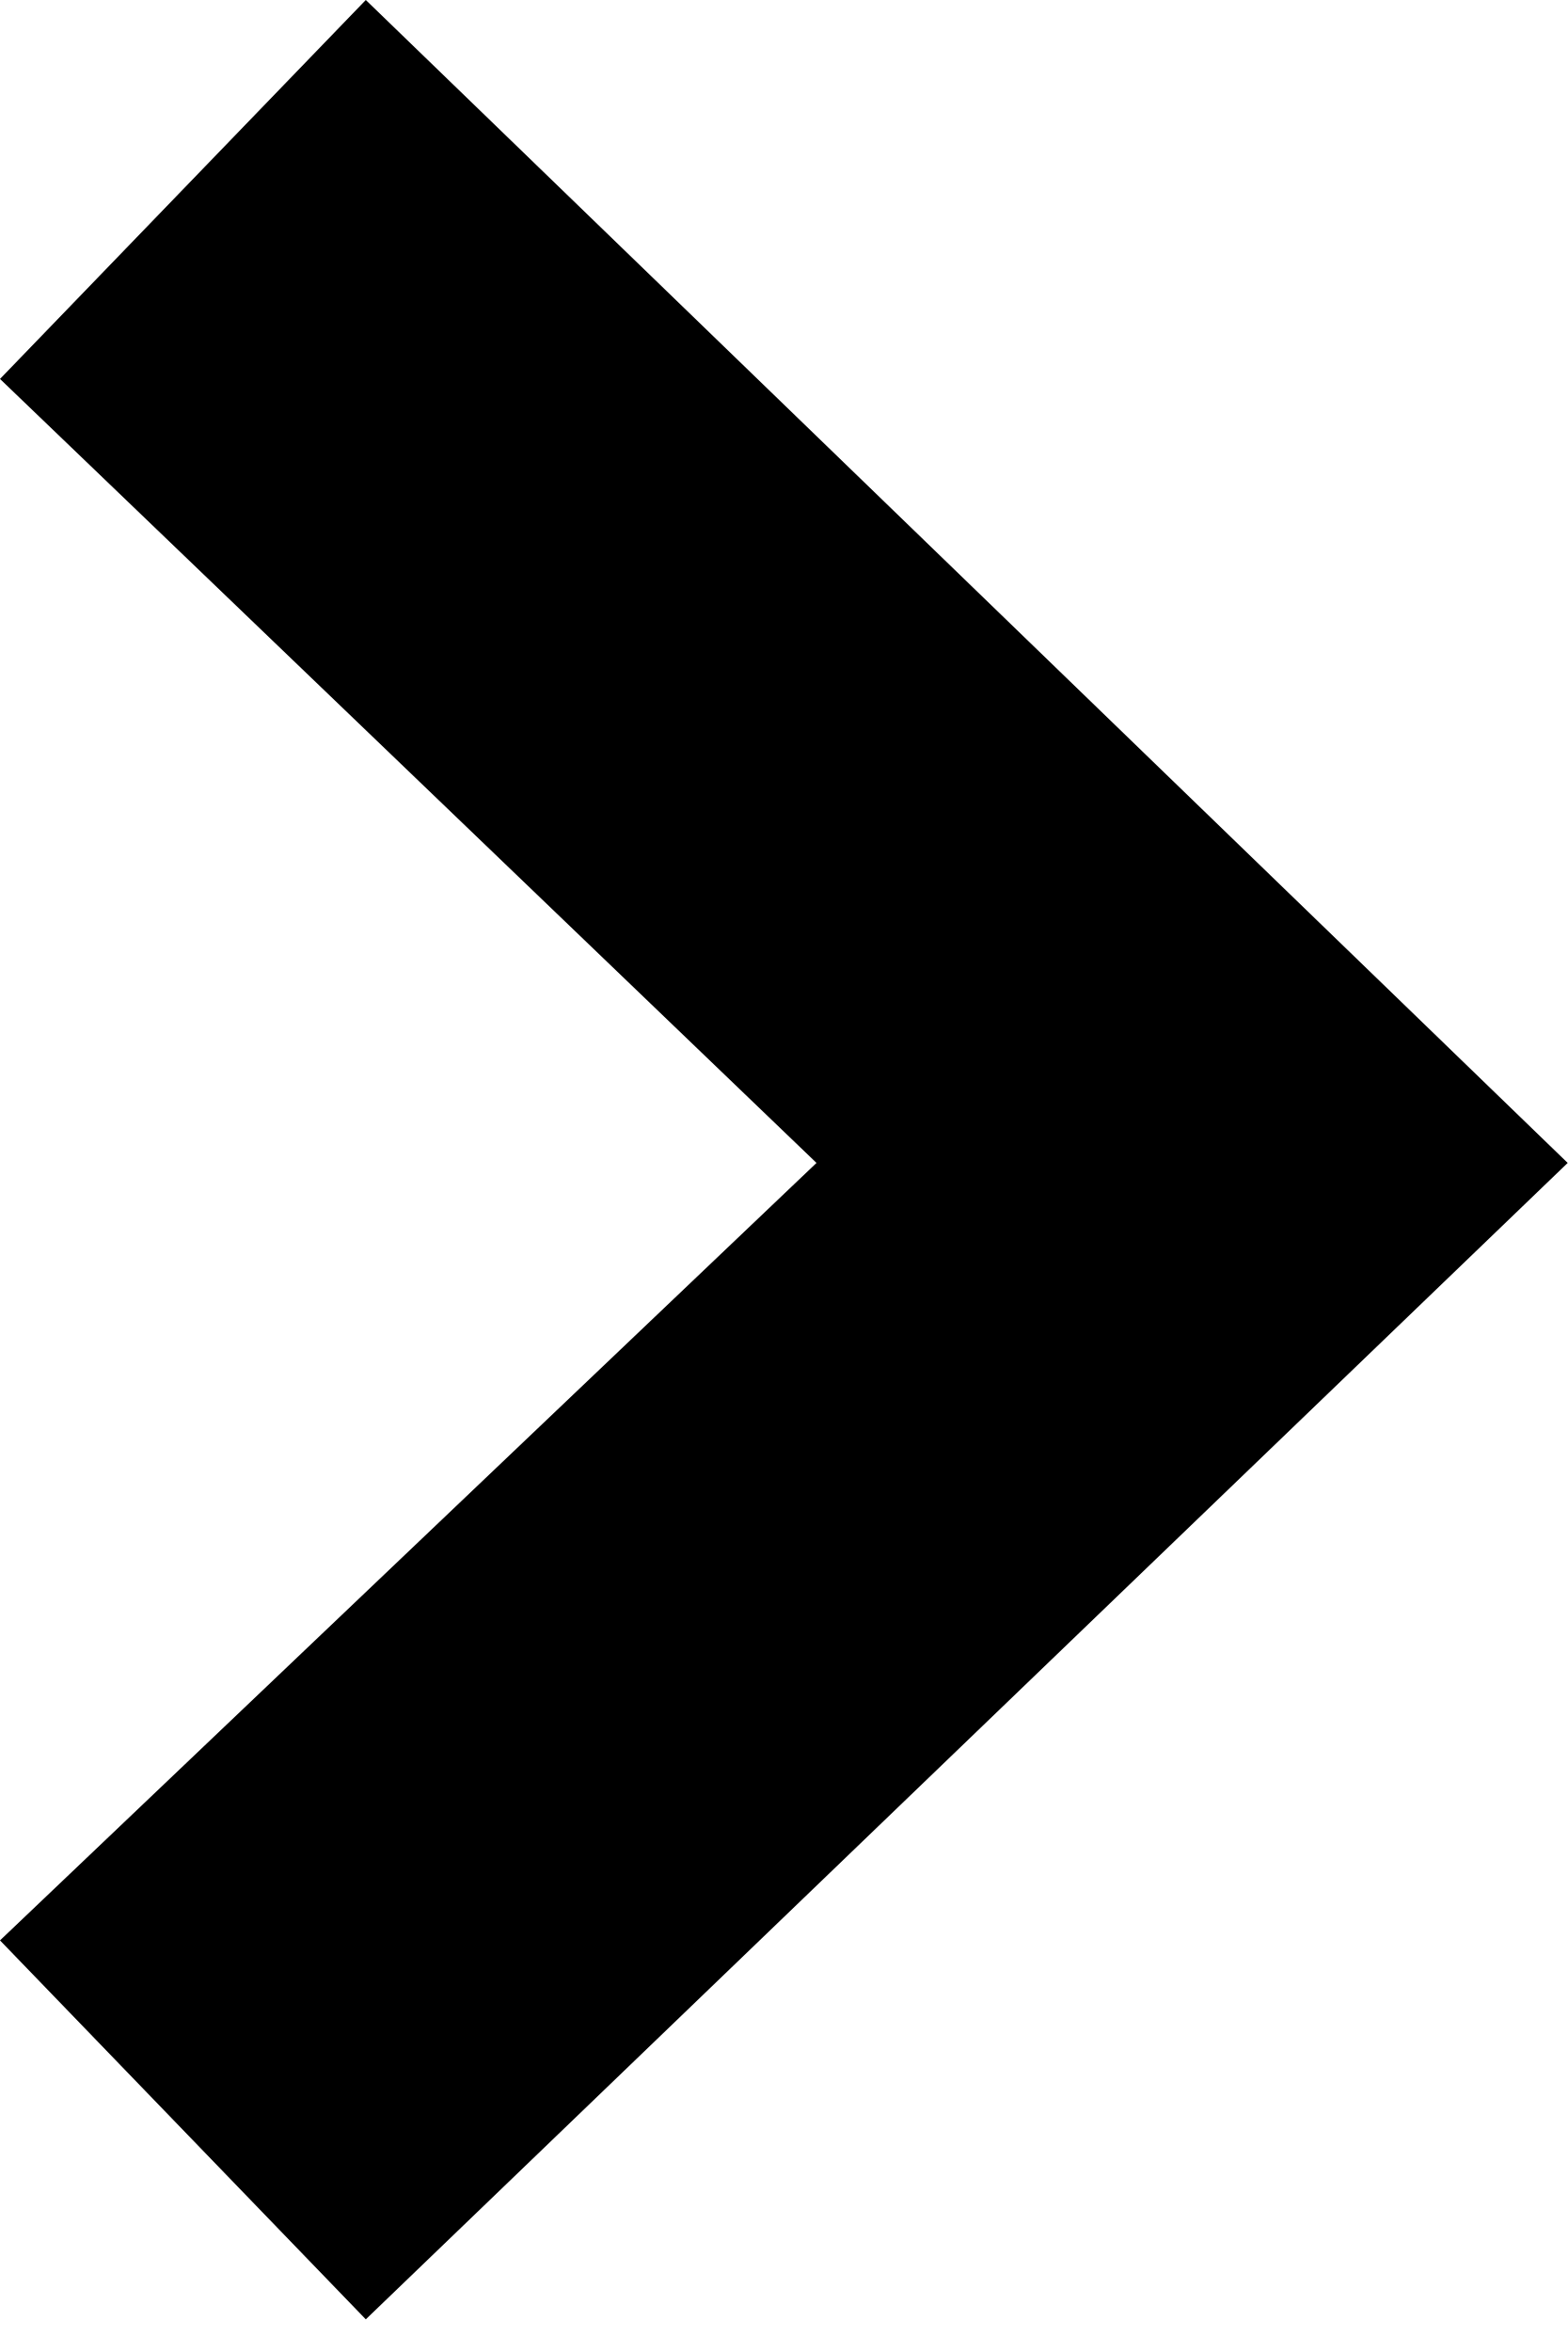
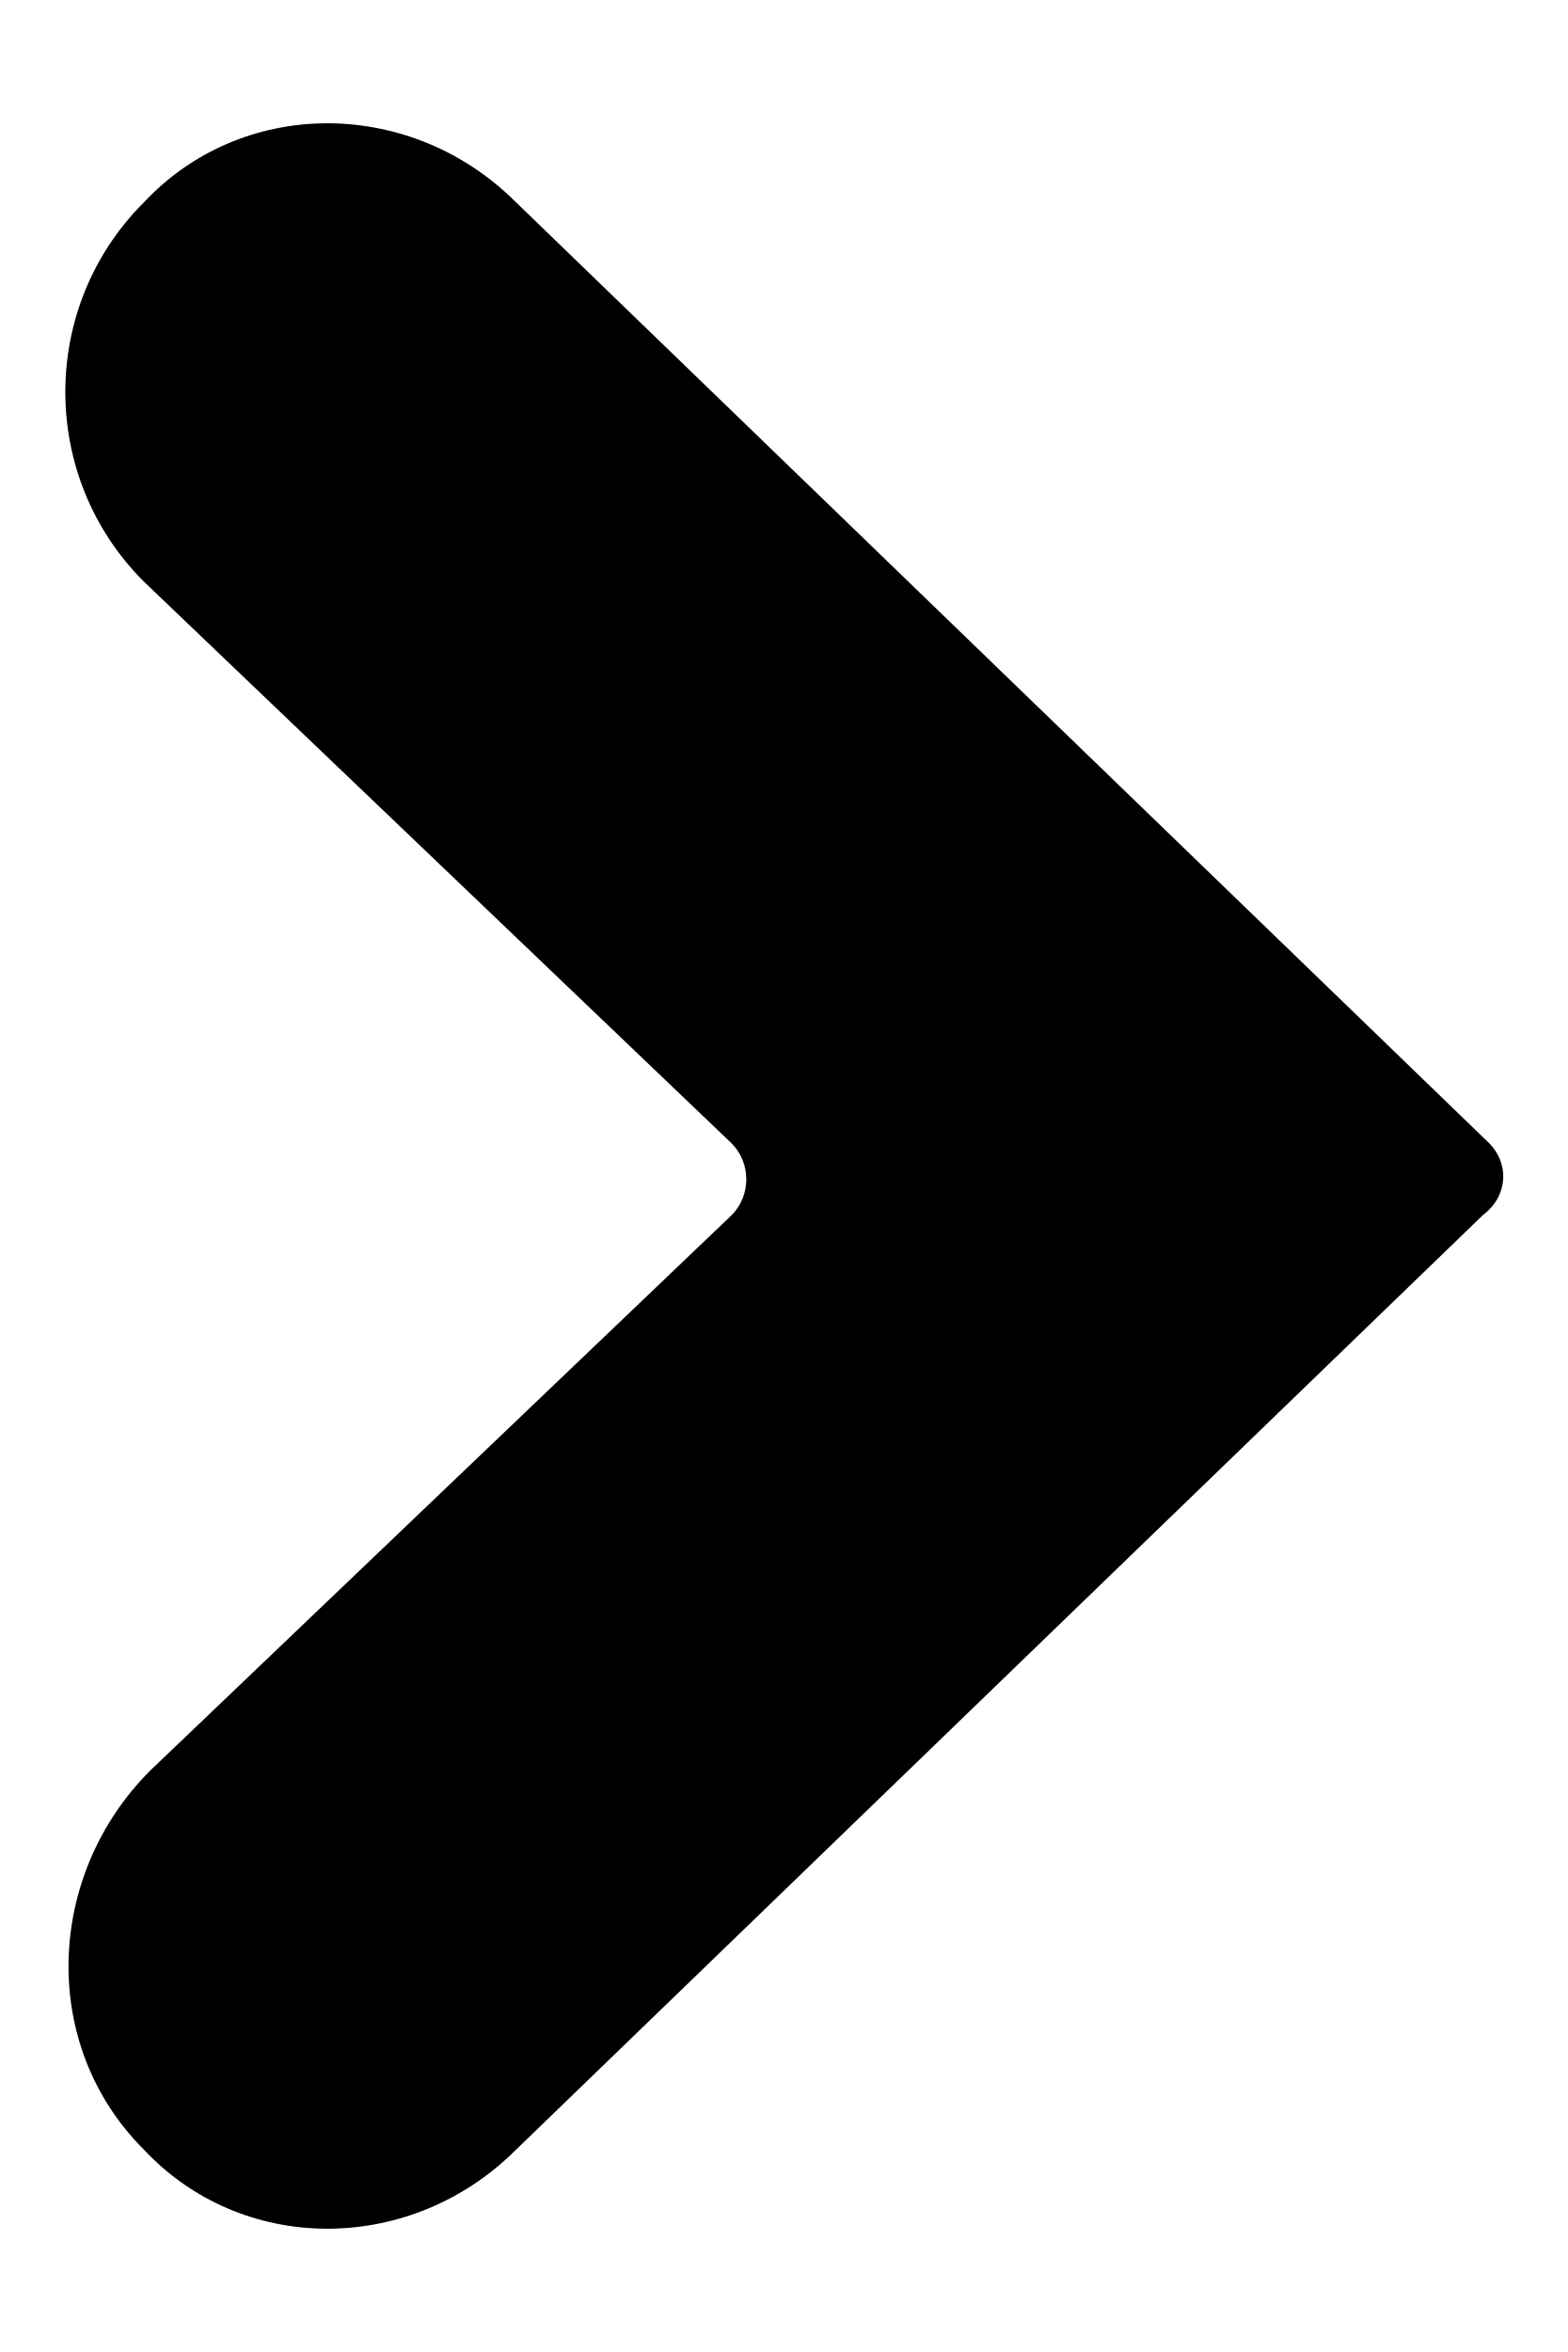
- <svg xmlns="http://www.w3.org/2000/svg" viewBox="0 0 24 36" version="1.1">
-   <polygon class="cls-1" transform="translate(12, 17.75) rotate(180) translate(-12, -17.75) " points="-3.55271368e-15 17.7 18.4 3.55271368e-15 24 5.8 11.5 17.7 24 29.7 18.4 35.5" />
+ <svg xmlns="http://www.w3.org/2000/svg" version="1.1" id="Layer_1" x="0px" y="0px" viewBox="0 0 24 36" style="enable-background:new 0 0 24 36;" xml:space="preserve">
+   <path d="M22.7,18.6L7.8,33c-1.6,1.5-4.1,1.5-5.6-0.1l0,0c-1.6-1.6-1.5-4.2,0.1-5.8l8.9-8.5c0.3-0.3,0.3-0.8,0-1.1l-9-8.6  C0.6,7.3,0.6,4.7,2.2,3.1l0,0c1.5-1.6,4-1.6,5.6-0.1l15,14.5C23.1,17.8,23.1,18.3,22.7,18.6z" />
</svg>
